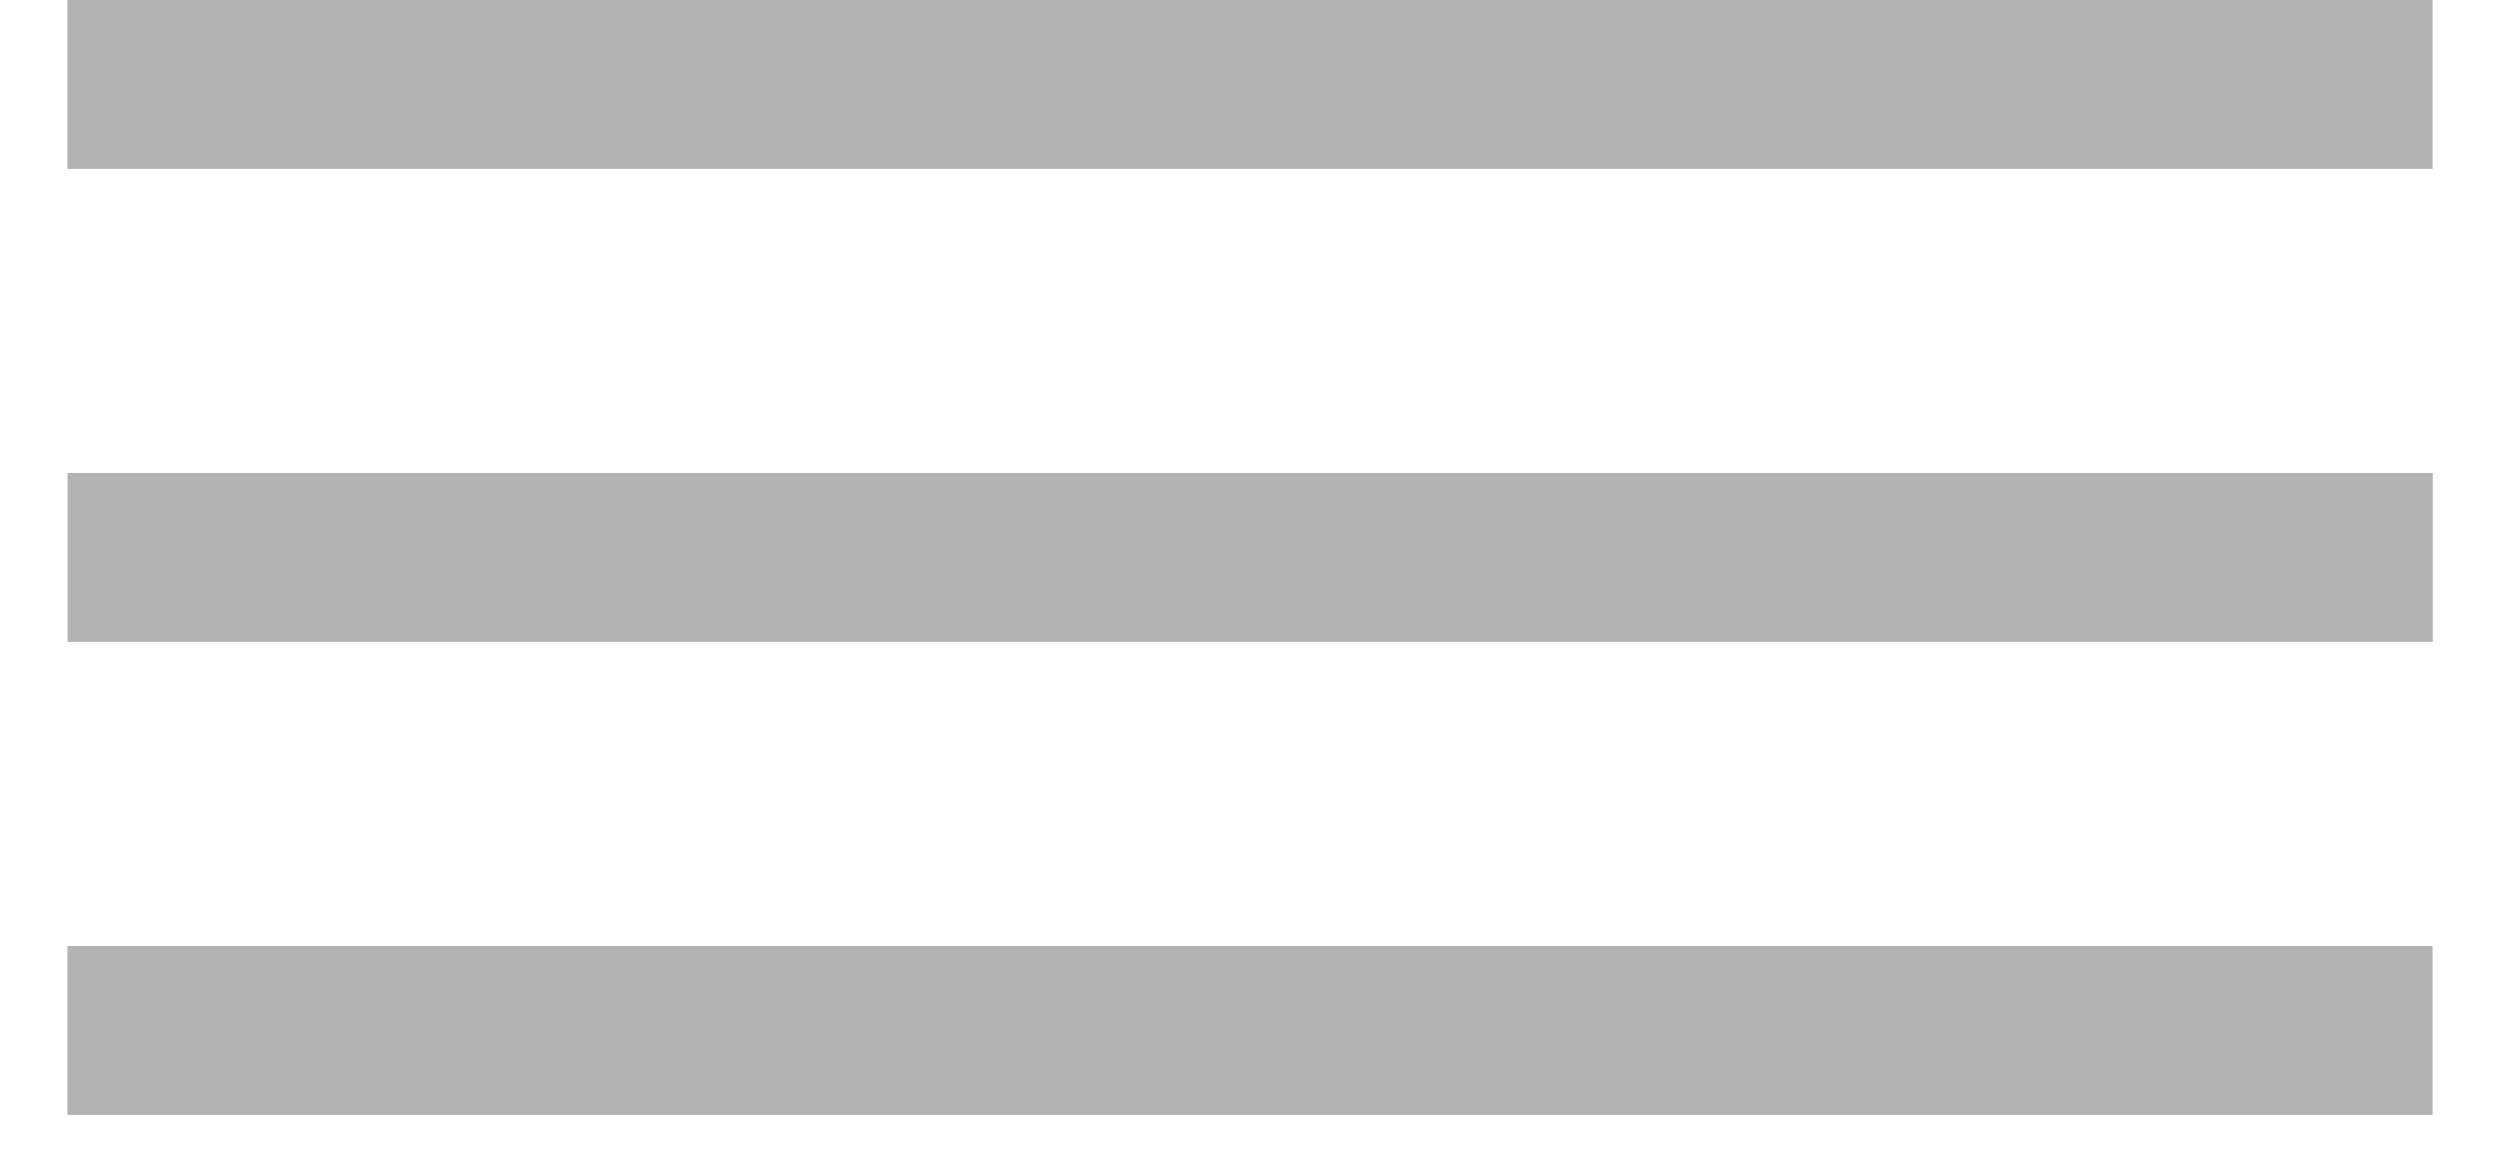
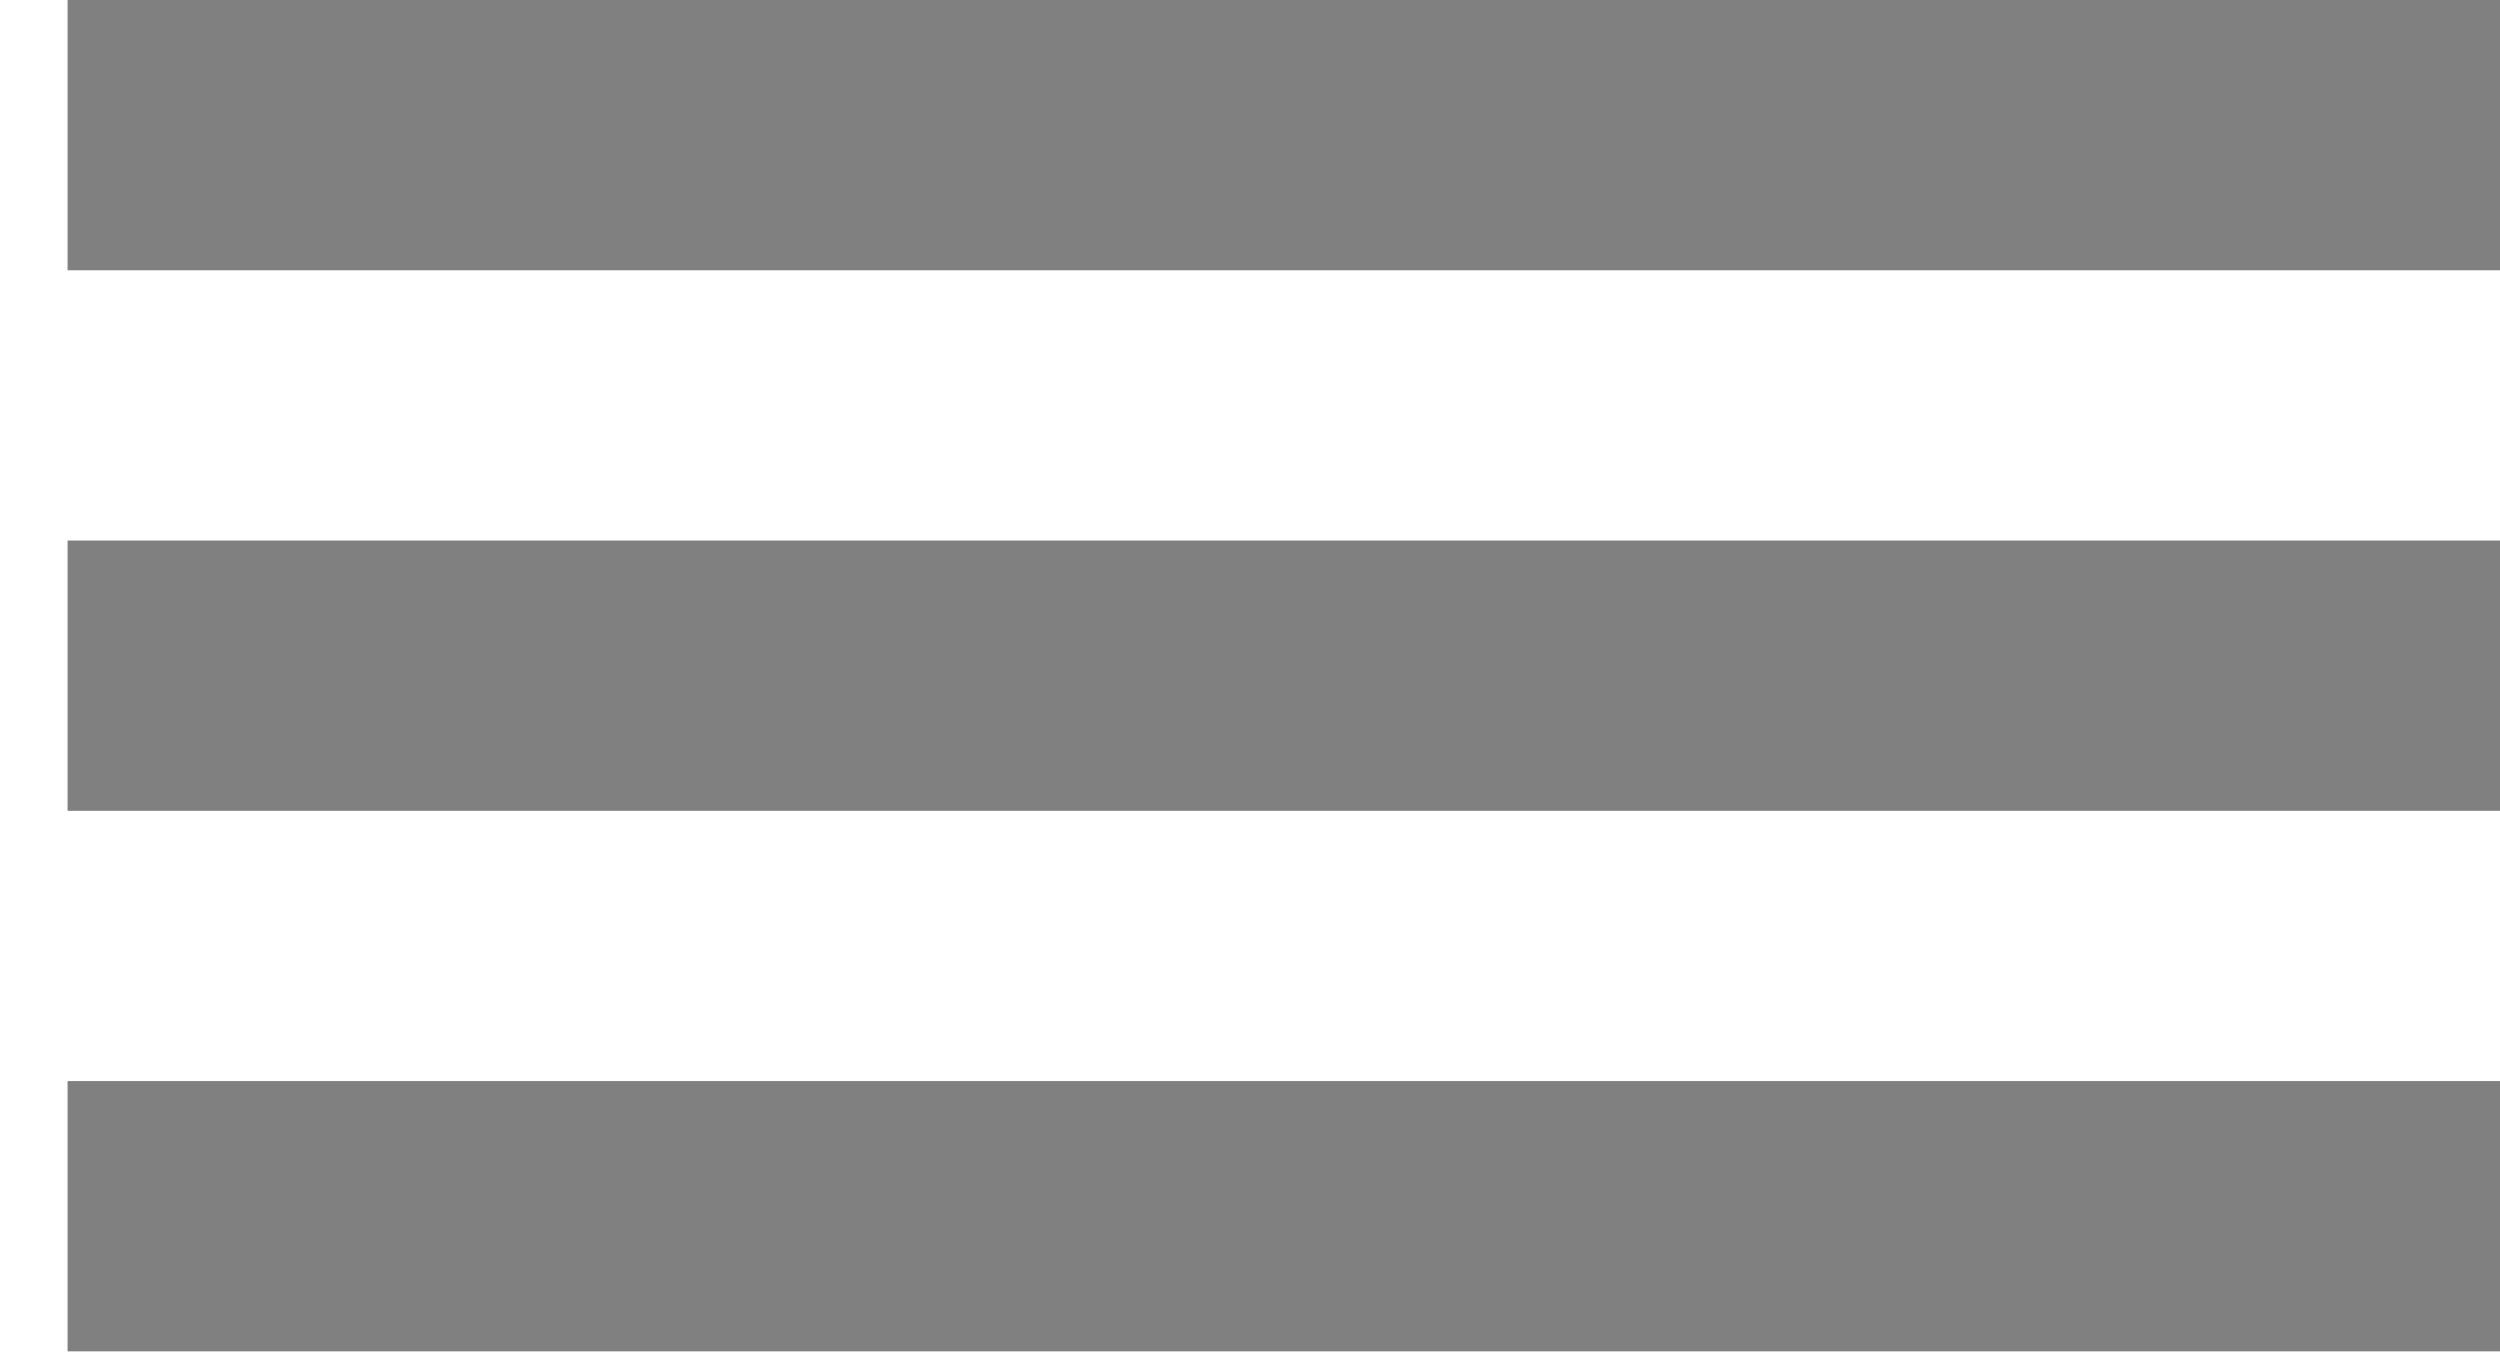
- <svg xmlns="http://www.w3.org/2000/svg" width="37" height="17" viewBox="0 0 37 17" fill="none">
-   <path fill-rule="evenodd" clip-rule="evenodd" d="M36.002 2.5H0.998V0H36.002V2.5Z" fill="black" fill-opacity="0.3" />
-   <path fill-rule="evenodd" clip-rule="evenodd" d="M36.002 16.5H0.998V14H36.002V16.5Z" fill="black" fill-opacity="0.3" />
-   <path fill-rule="evenodd" clip-rule="evenodd" d="M36.005 9.5H1V7H36.005V9.5Z" fill="black" fill-opacity="0.3" />
+ <svg xmlns="http://www.w3.org/2000/svg" width="37" height="20" viewBox="0 0 37 20" fill="none">
+   <line x1="1" y1="2" x2="37" y2="2" stroke="grey" stroke-width="4" />
+   <line x1="1" y1="10" x2="37" y2="10" stroke="grey" stroke-width="4" />
+   <line x1="1" y1="18" x2="37" y2="18" stroke="grey" stroke-width="4" />
</svg>
